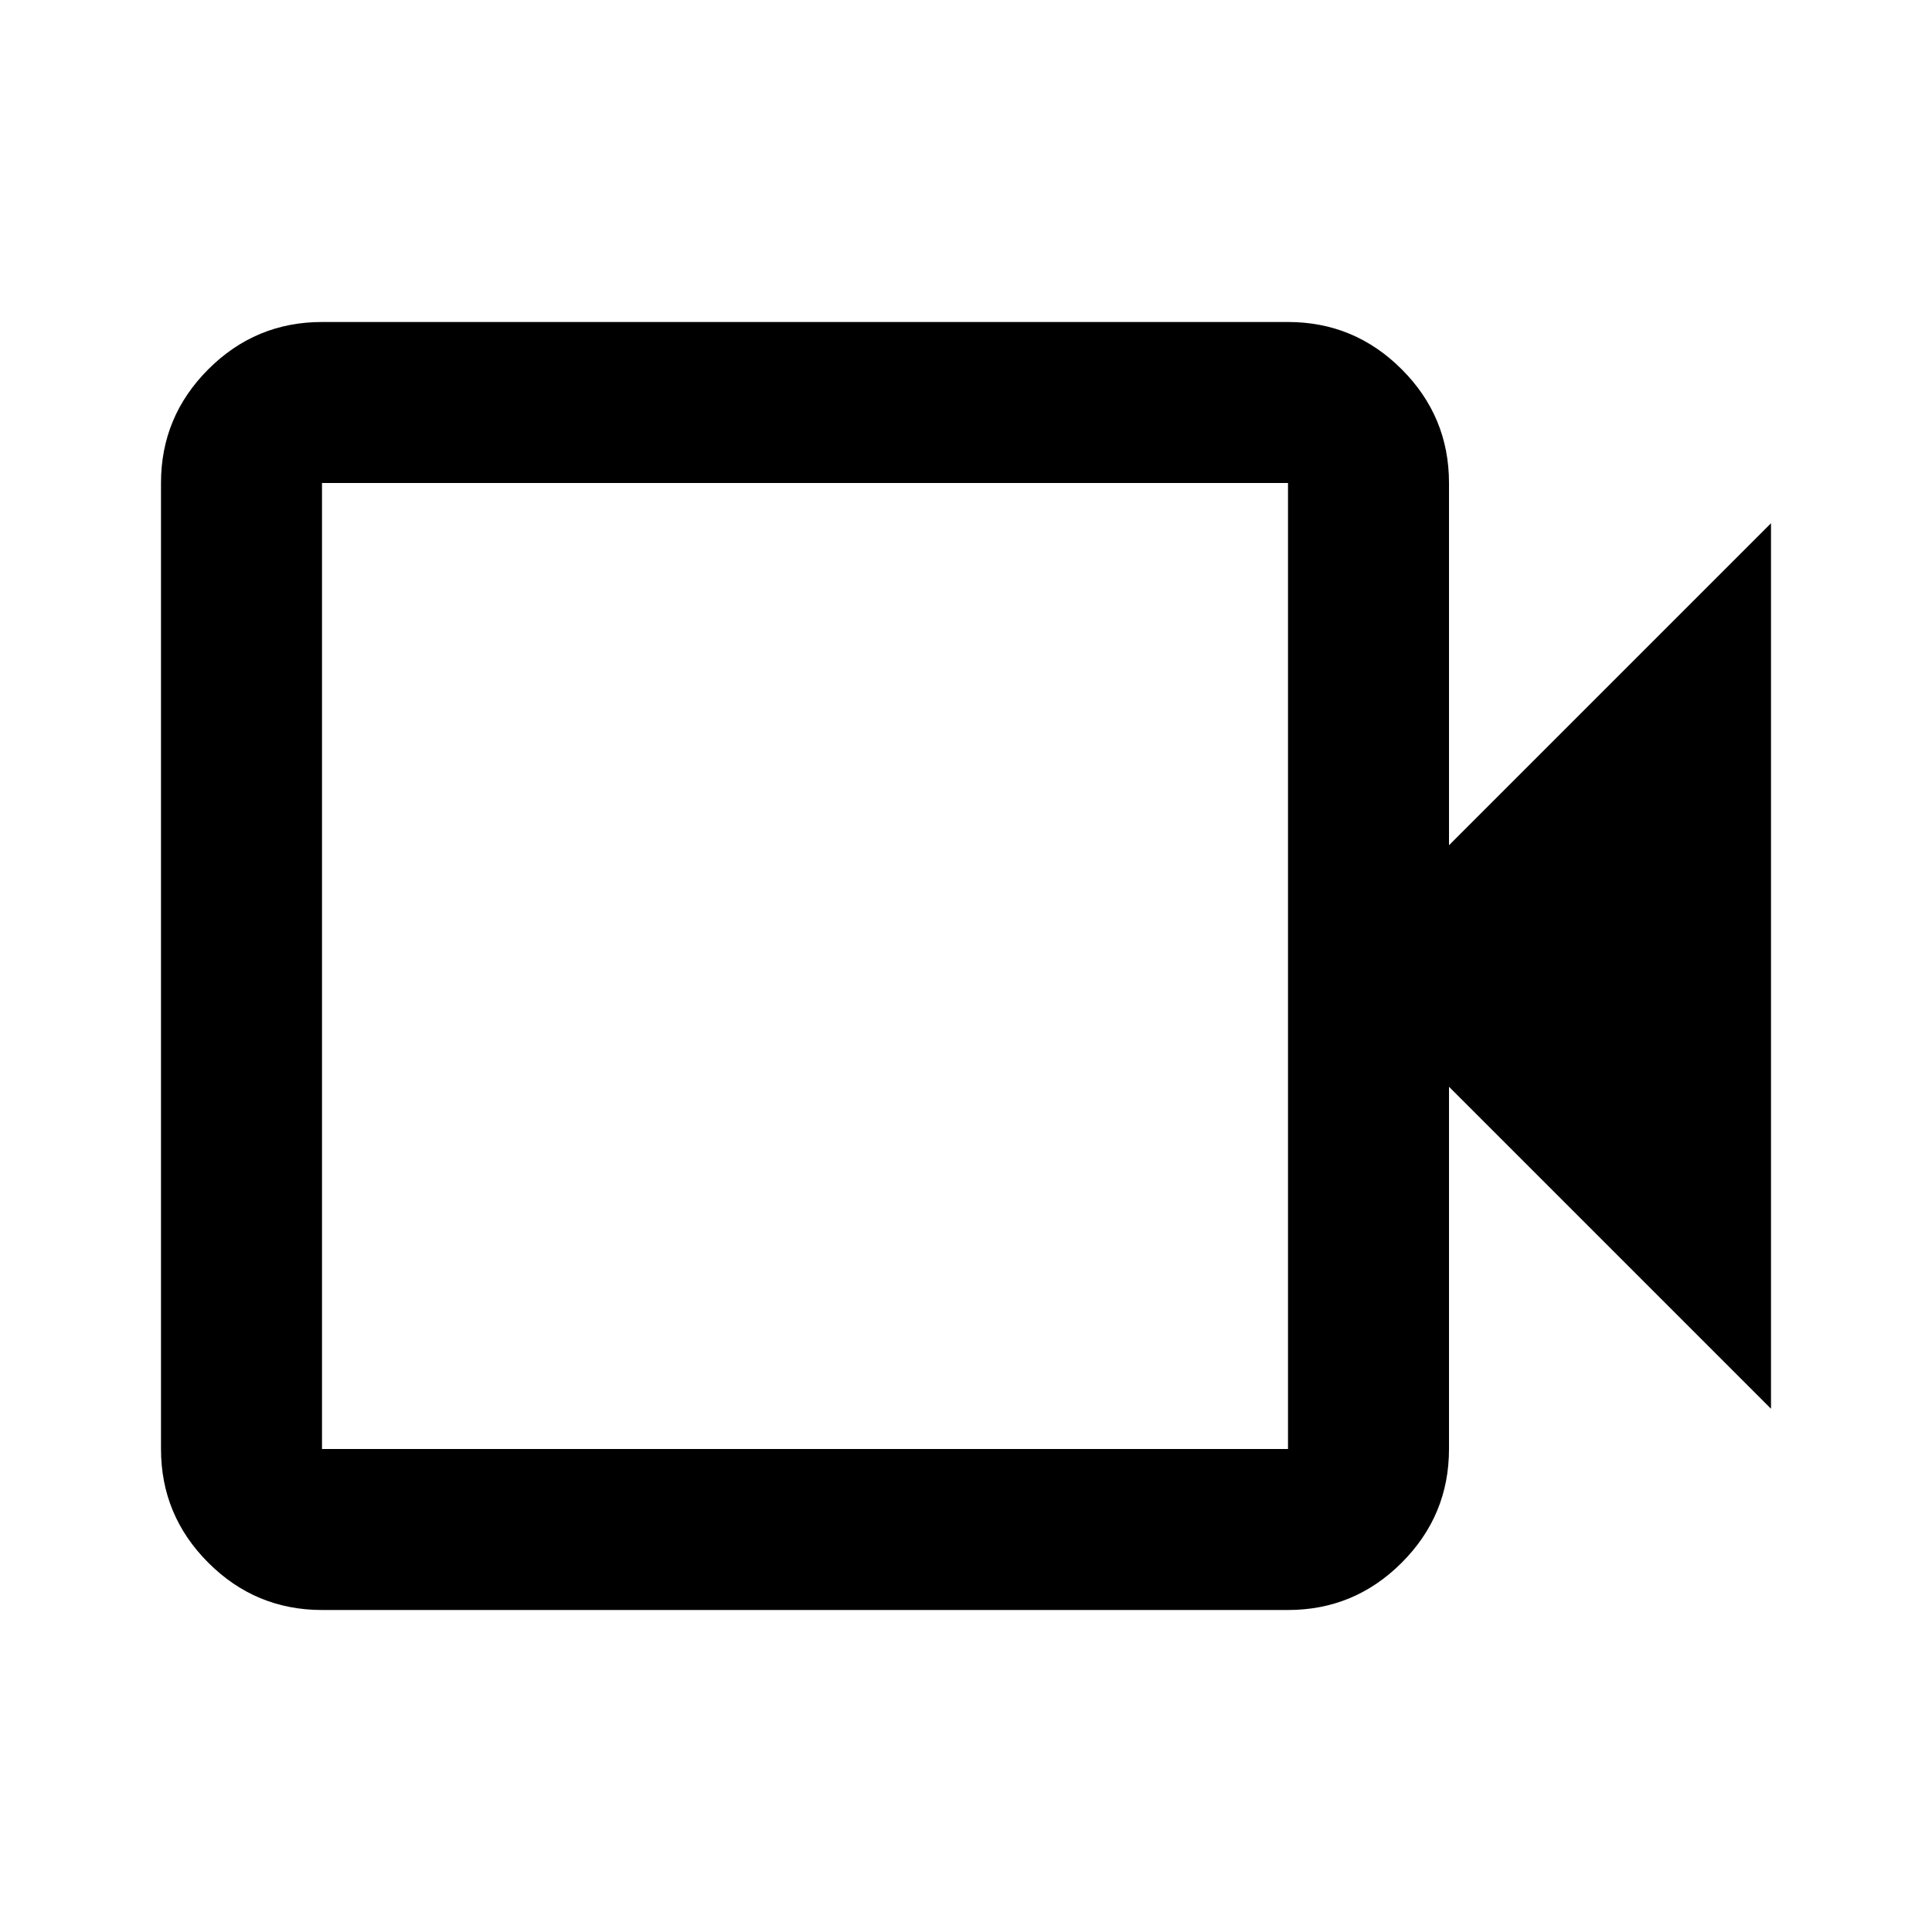
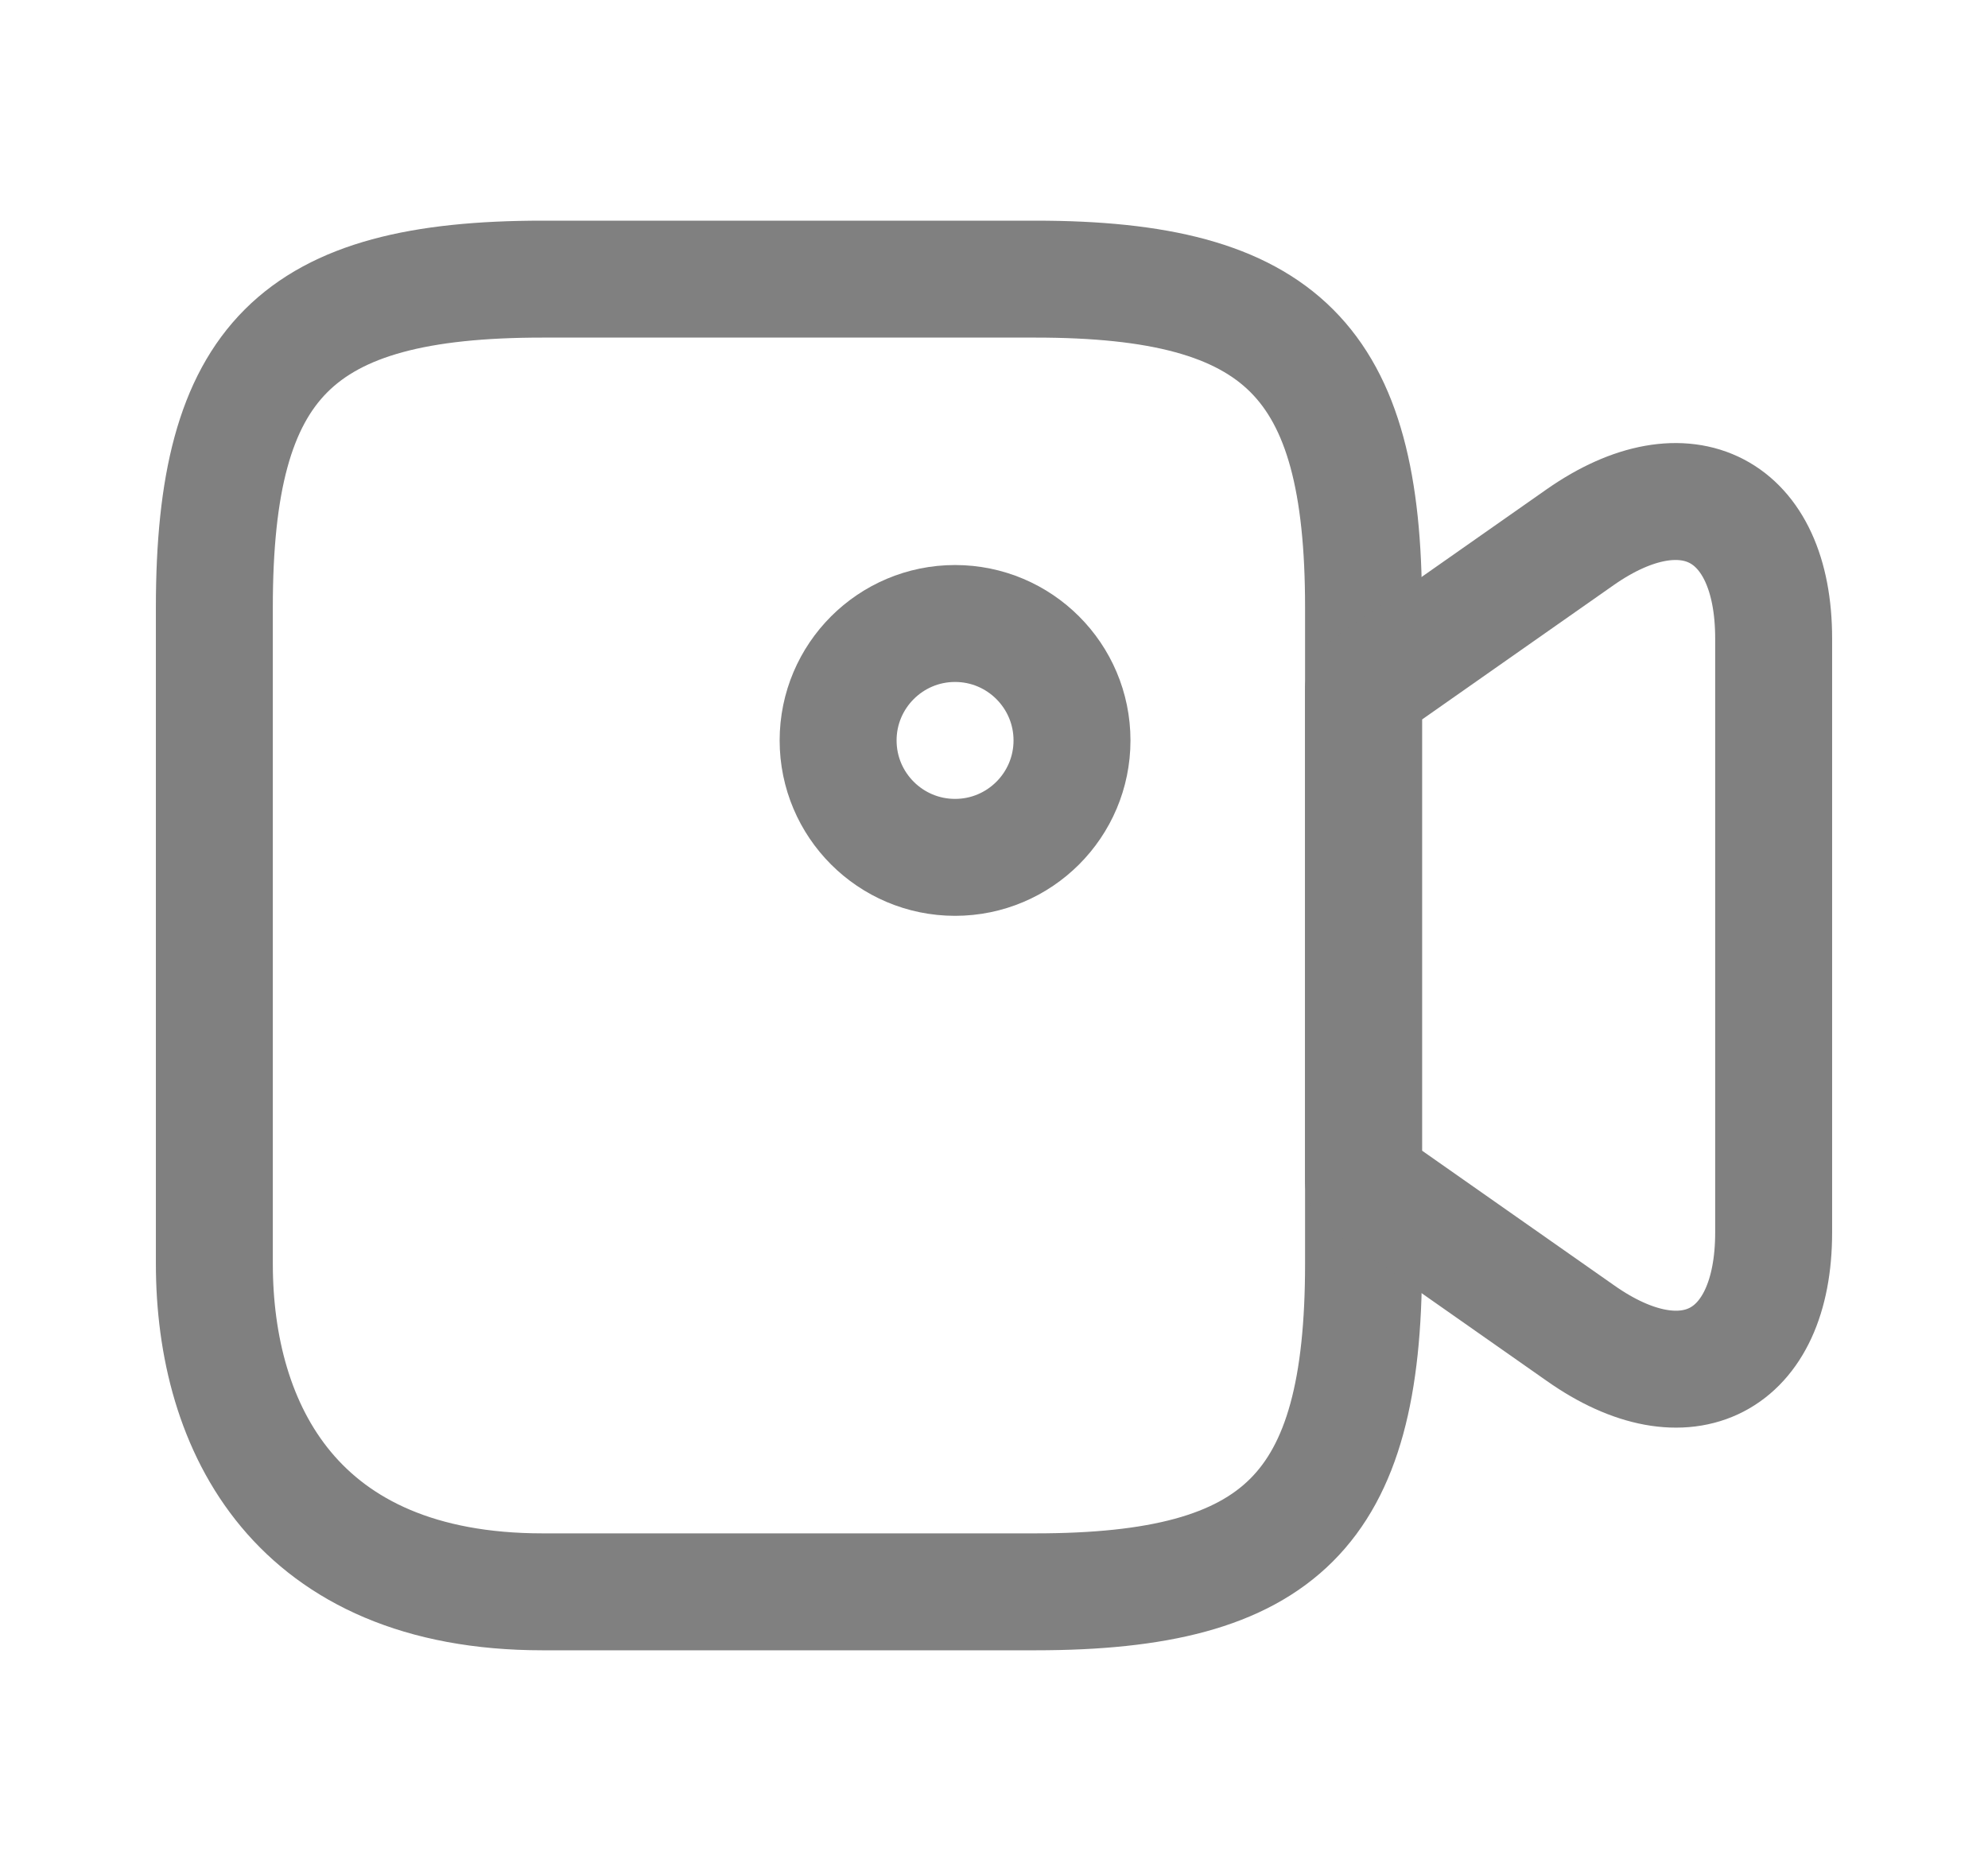
- <svg xmlns="http://www.w3.org/2000/svg" height="24" viewBox="0 -960 960 960" width="24">
-   <path d="M160-160q-33 0-56.5-23.5T80-240v-480q0-33 23.5-56.5T160-800h480q33 0 56.5 23.5T720-720v180l160-160v440L720-420v180q0 33-23.5 56.5T640-160H160Zm0-80h480v-480H160v480Zm0 0v-480 480Z" />
+ <svg xmlns="http://www.w3.org/2000/svg" width="17" height="16" viewBox="0 0 17 16" fill="none">
+   <path d="M8.853 13.613H4.64C2.533 13.613 1.833 12.213 1.833 10.807V5.193C1.833 3.087 2.533 2.387 4.64 2.387H8.853C10.96 2.387 11.66 3.087 11.66 5.193V10.807C11.66 12.913 10.953 13.613 8.853 13.613Z" stroke="#808080" stroke-linecap="round" stroke-linejoin="round" />
+   <path d="M13.514 11.4L11.66 10.1V5.893L13.514 4.593C14.42 3.96 15.167 4.347 15.167 5.46V10.54C15.167 11.653 14.42 12.04 13.514 11.4Z" stroke="#808080" stroke-linecap="round" stroke-linejoin="round" />
+   <path d="M8.167 7.332C8.719 7.332 9.167 6.884 9.167 6.332C9.167 5.78 8.719 5.332 8.167 5.332C7.615 5.332 7.167 5.78 7.167 6.332C7.167 6.884 7.615 7.332 8.167 7.332Z" stroke="#808080" stroke-linecap="round" stroke-linejoin="round" />
</svg>
